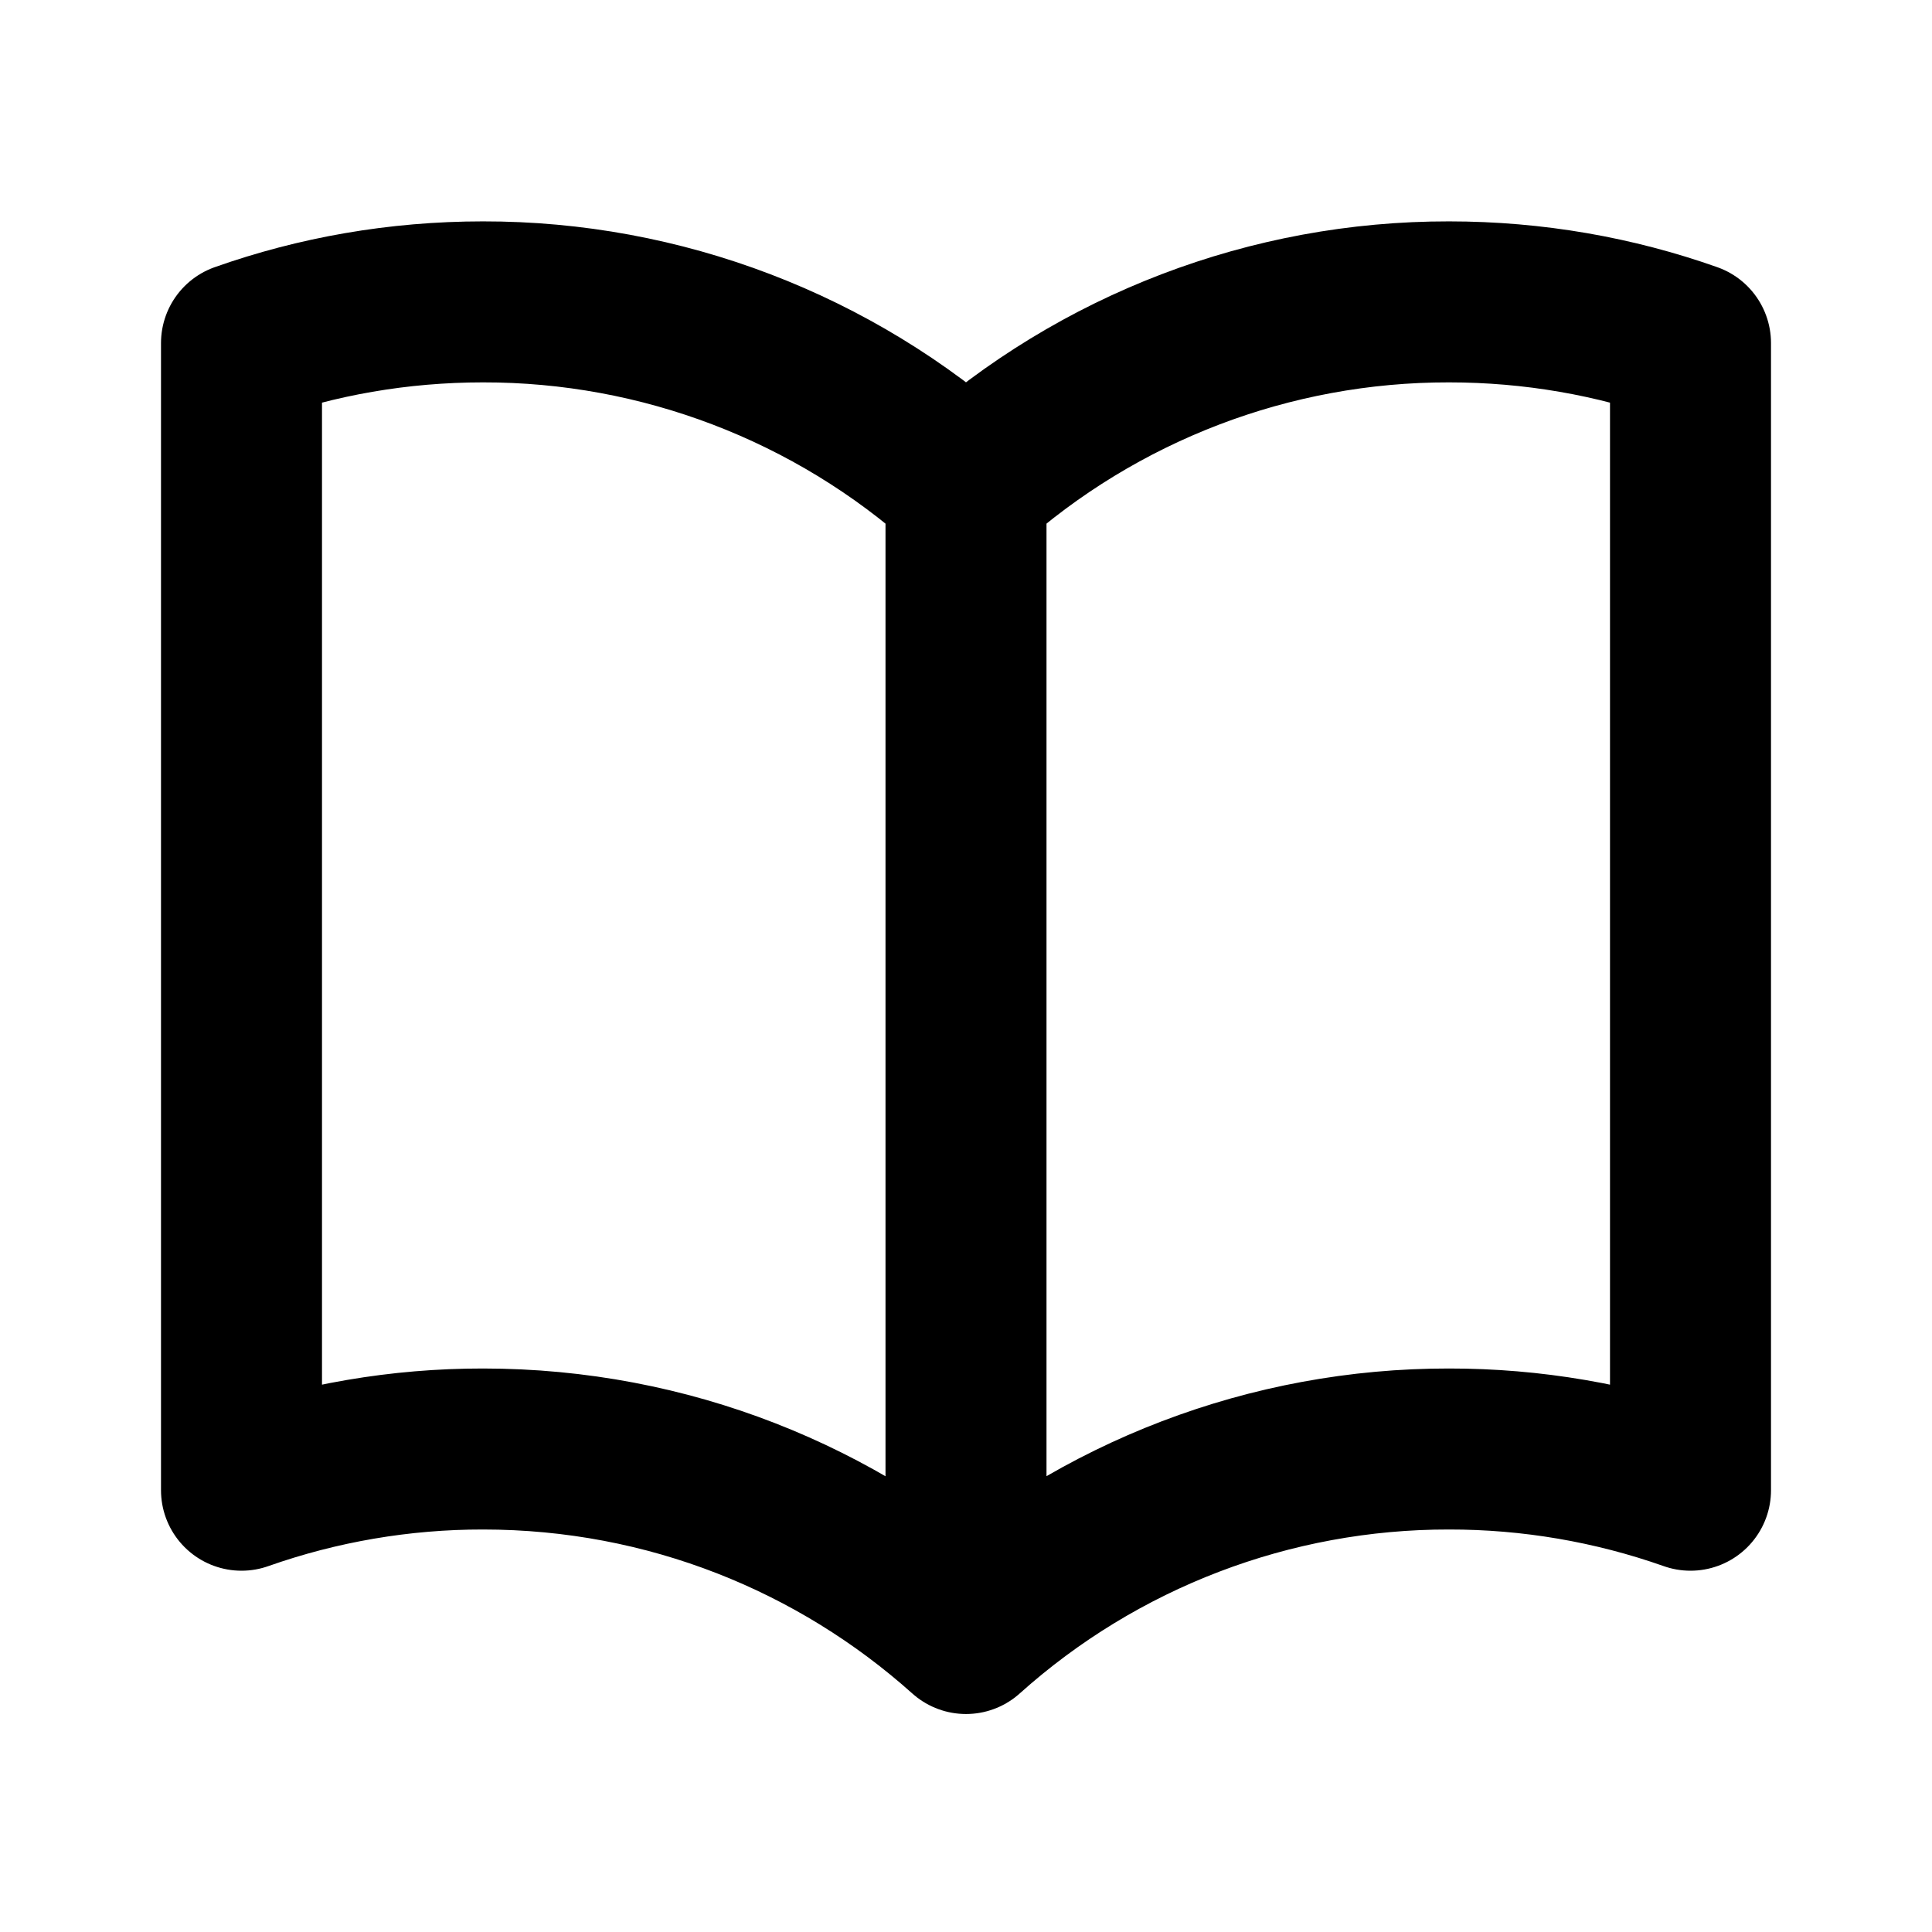
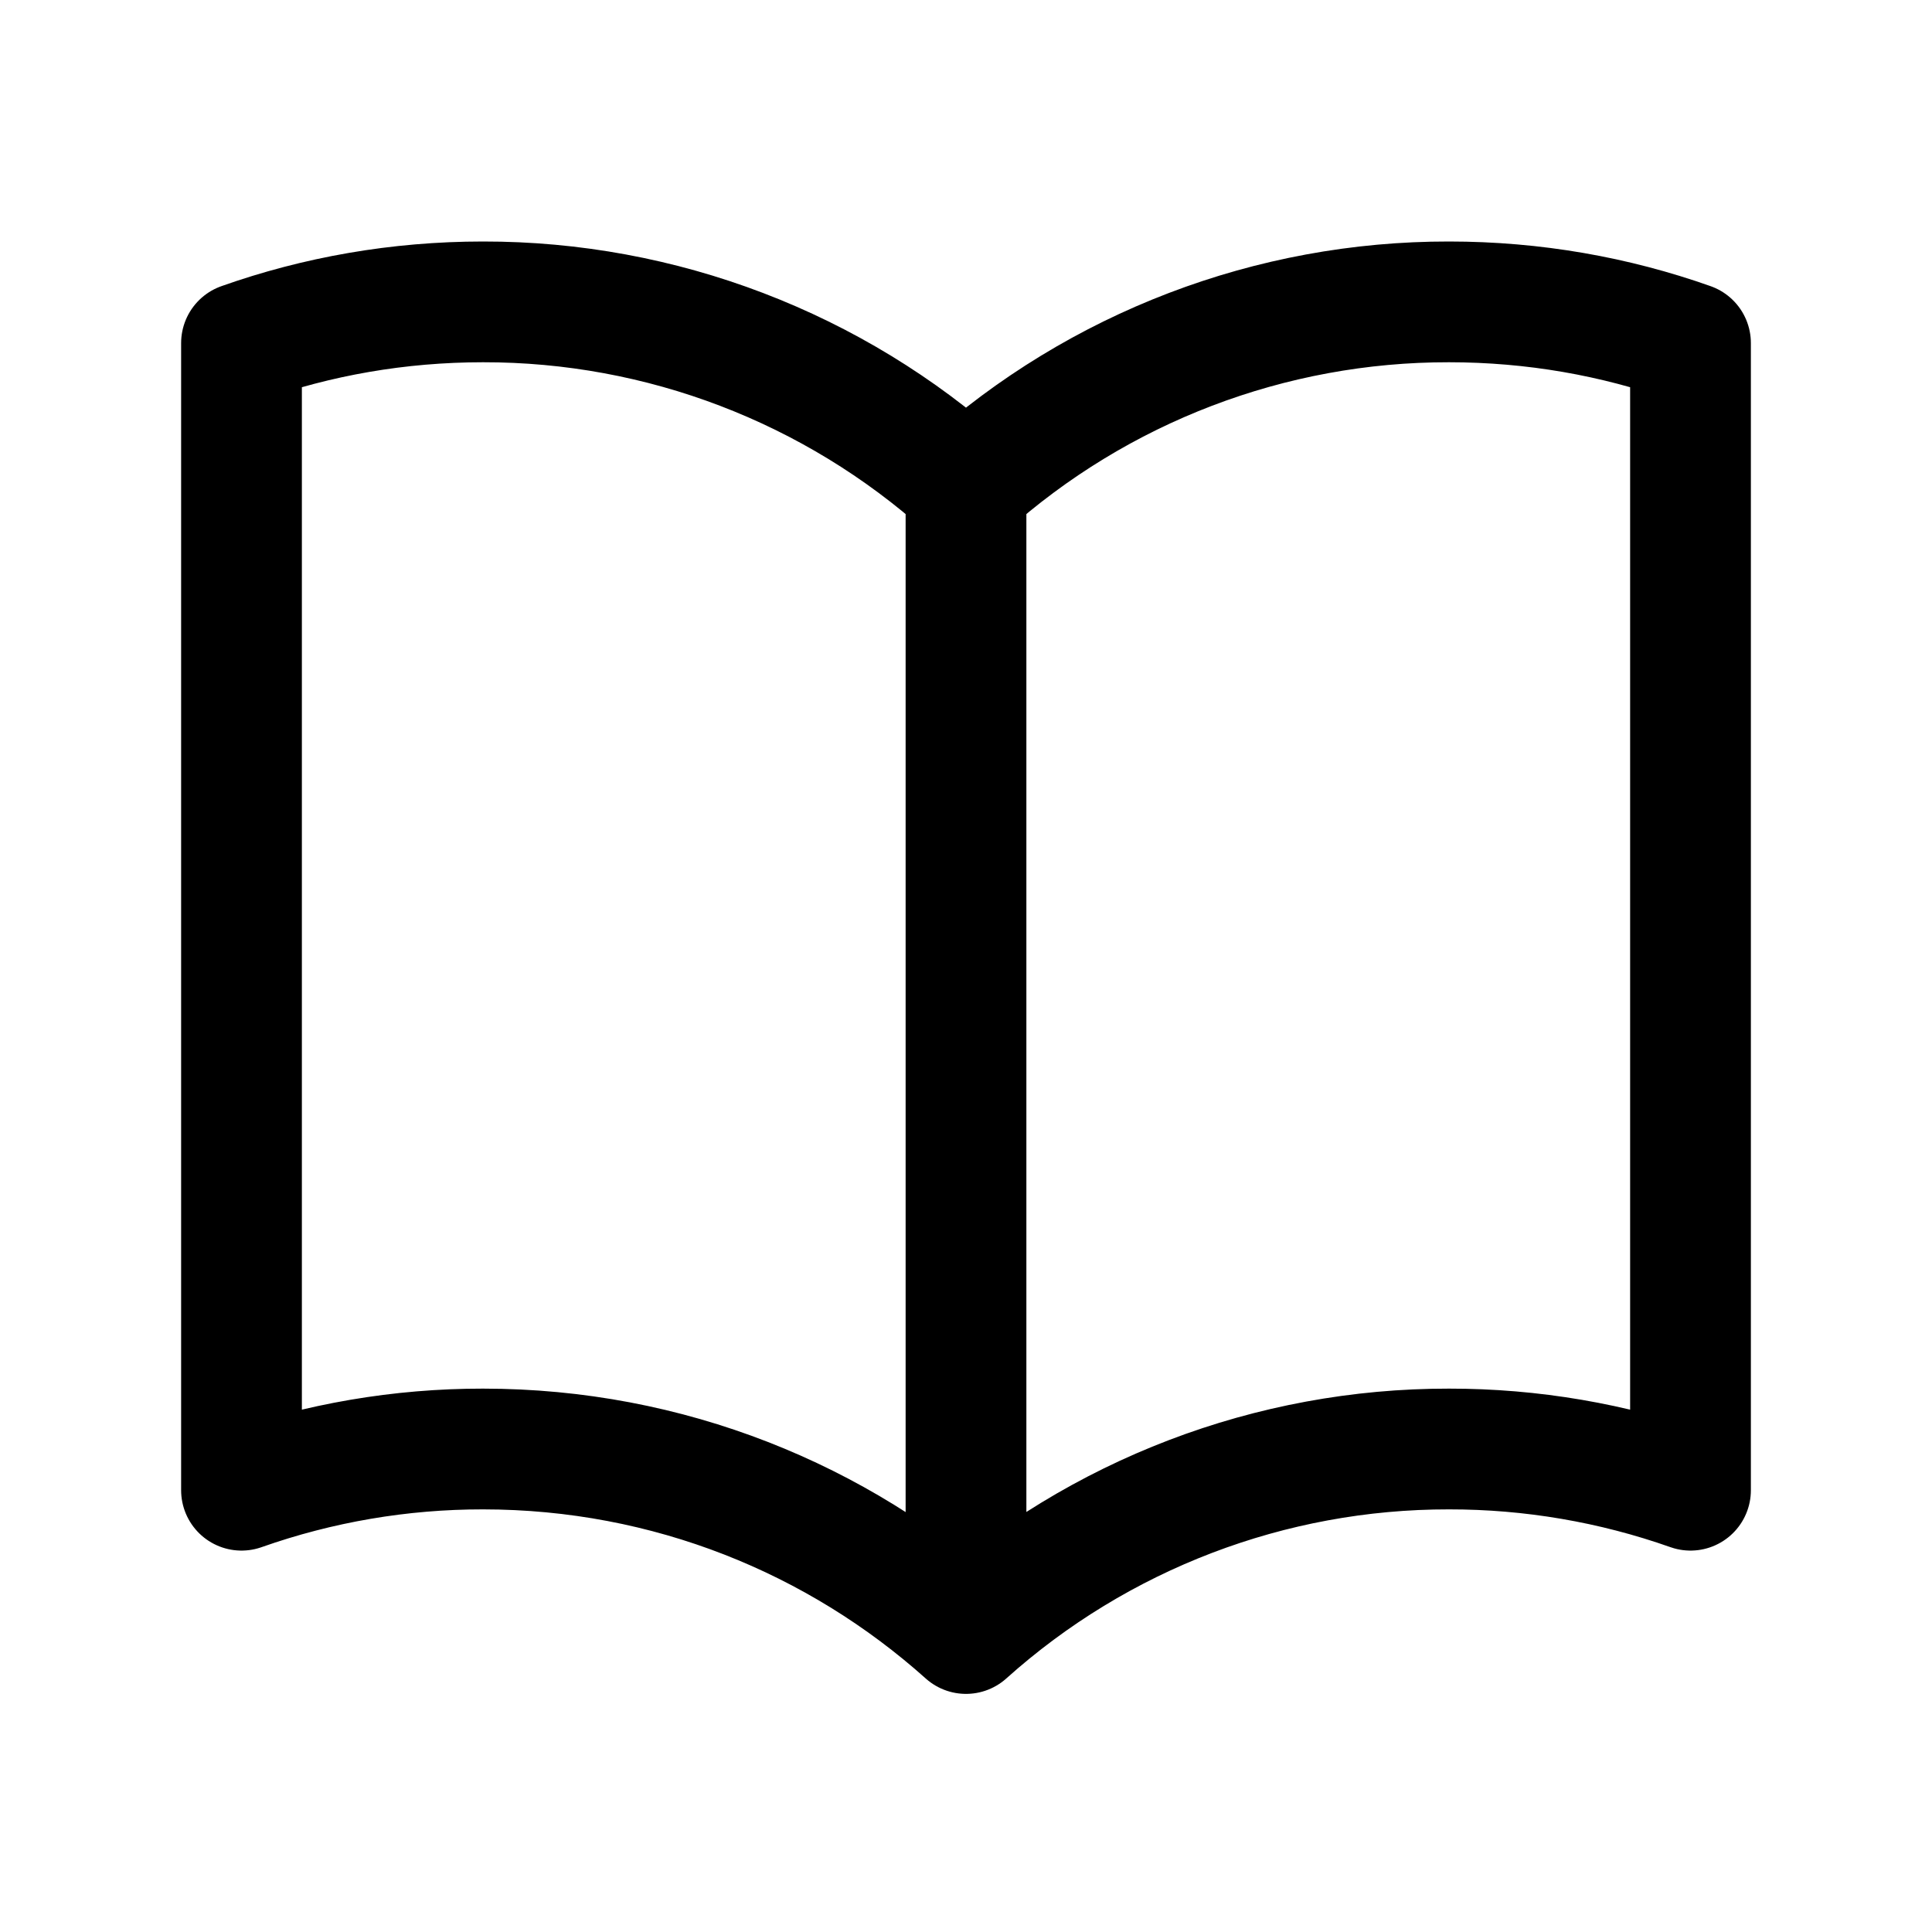
- <svg xmlns="http://www.w3.org/2000/svg" fill="none" viewBox="0 0 24 24" stroke-width="2" stroke="currentColor" class="w-6 h-6">
+ <svg xmlns="http://www.w3.org/2000/svg" fill="none" viewBox="0 0 24 24" stroke-width="1.5" stroke="currentColor" class="w-6 h-6">
  <path stroke-linecap="round" stroke-linejoin="round" d="M12 6.042A8.967 8.967 0 006 3.75c-1.052 0-2.062.18-3 .512v14.25A8.987 8.987 0 016 18c2.305 0 4.408.867 6 2.292m0-14.25a8.966 8.966 0 016-2.292c1.052 0 2.062.18 3 .512v14.25A8.987 8.987 0 0018 18a8.967 8.967 0 00-6 2.292m0-14.25v14.25" />
</svg>
